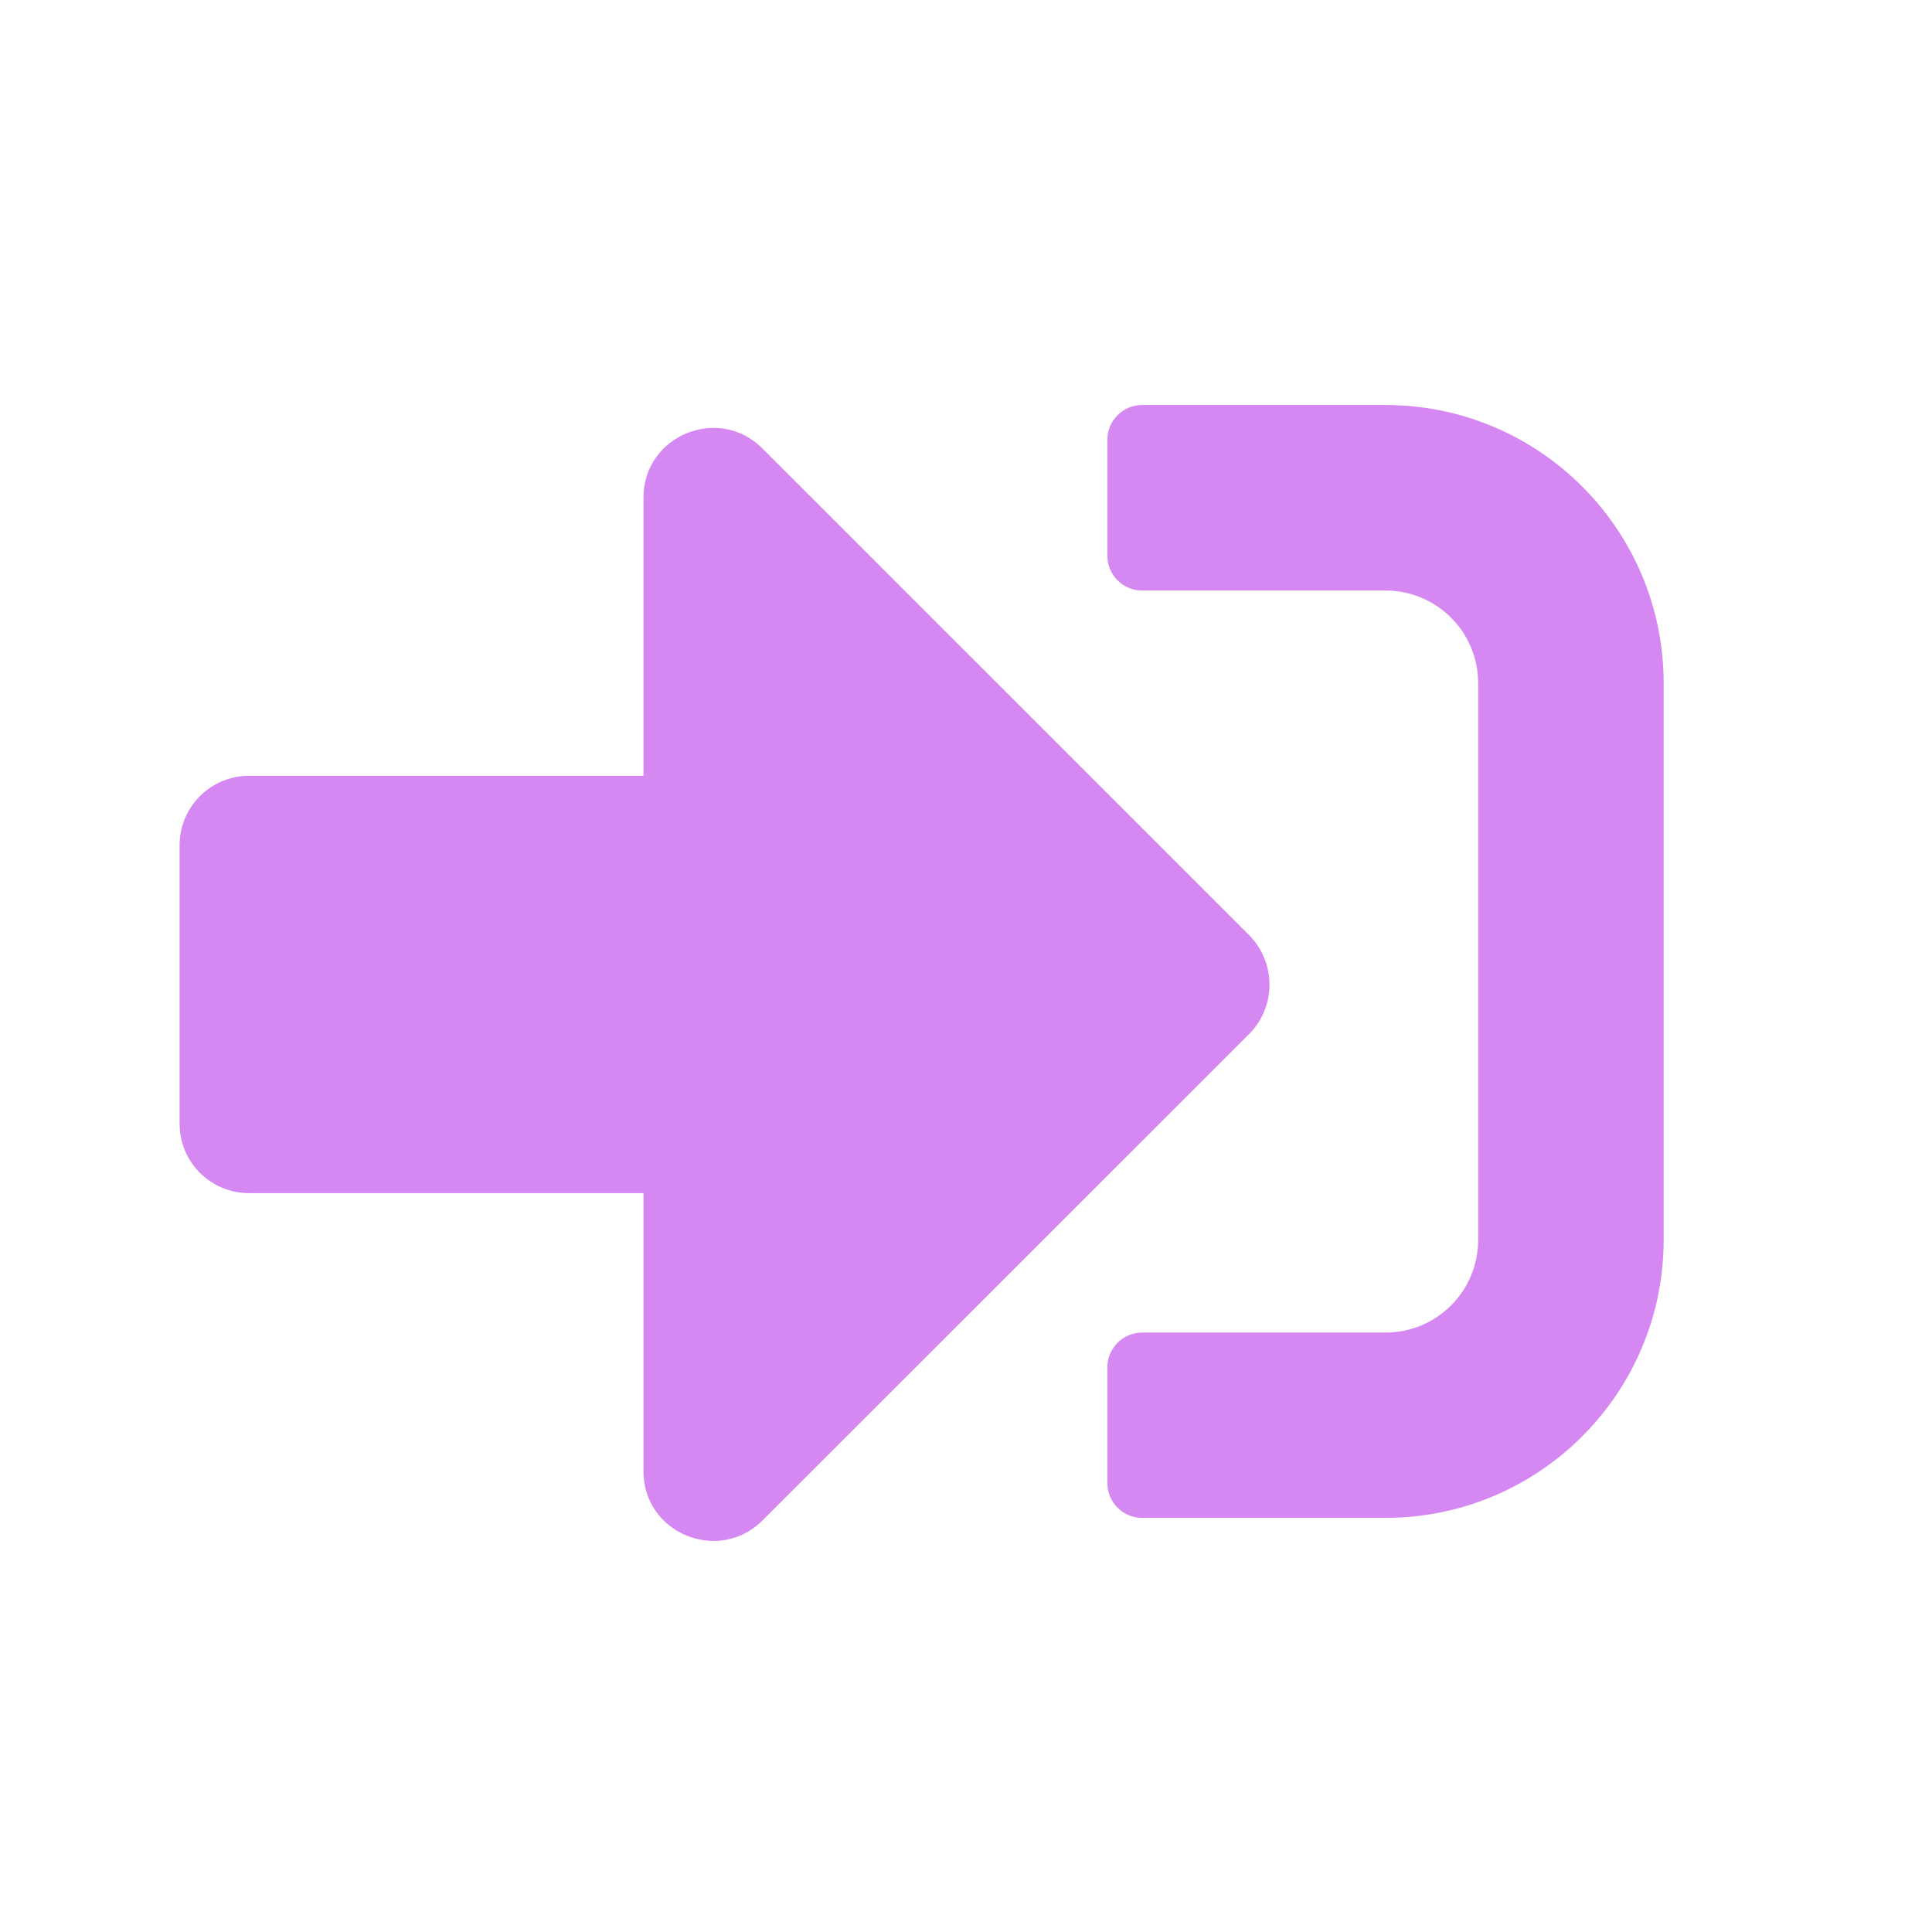
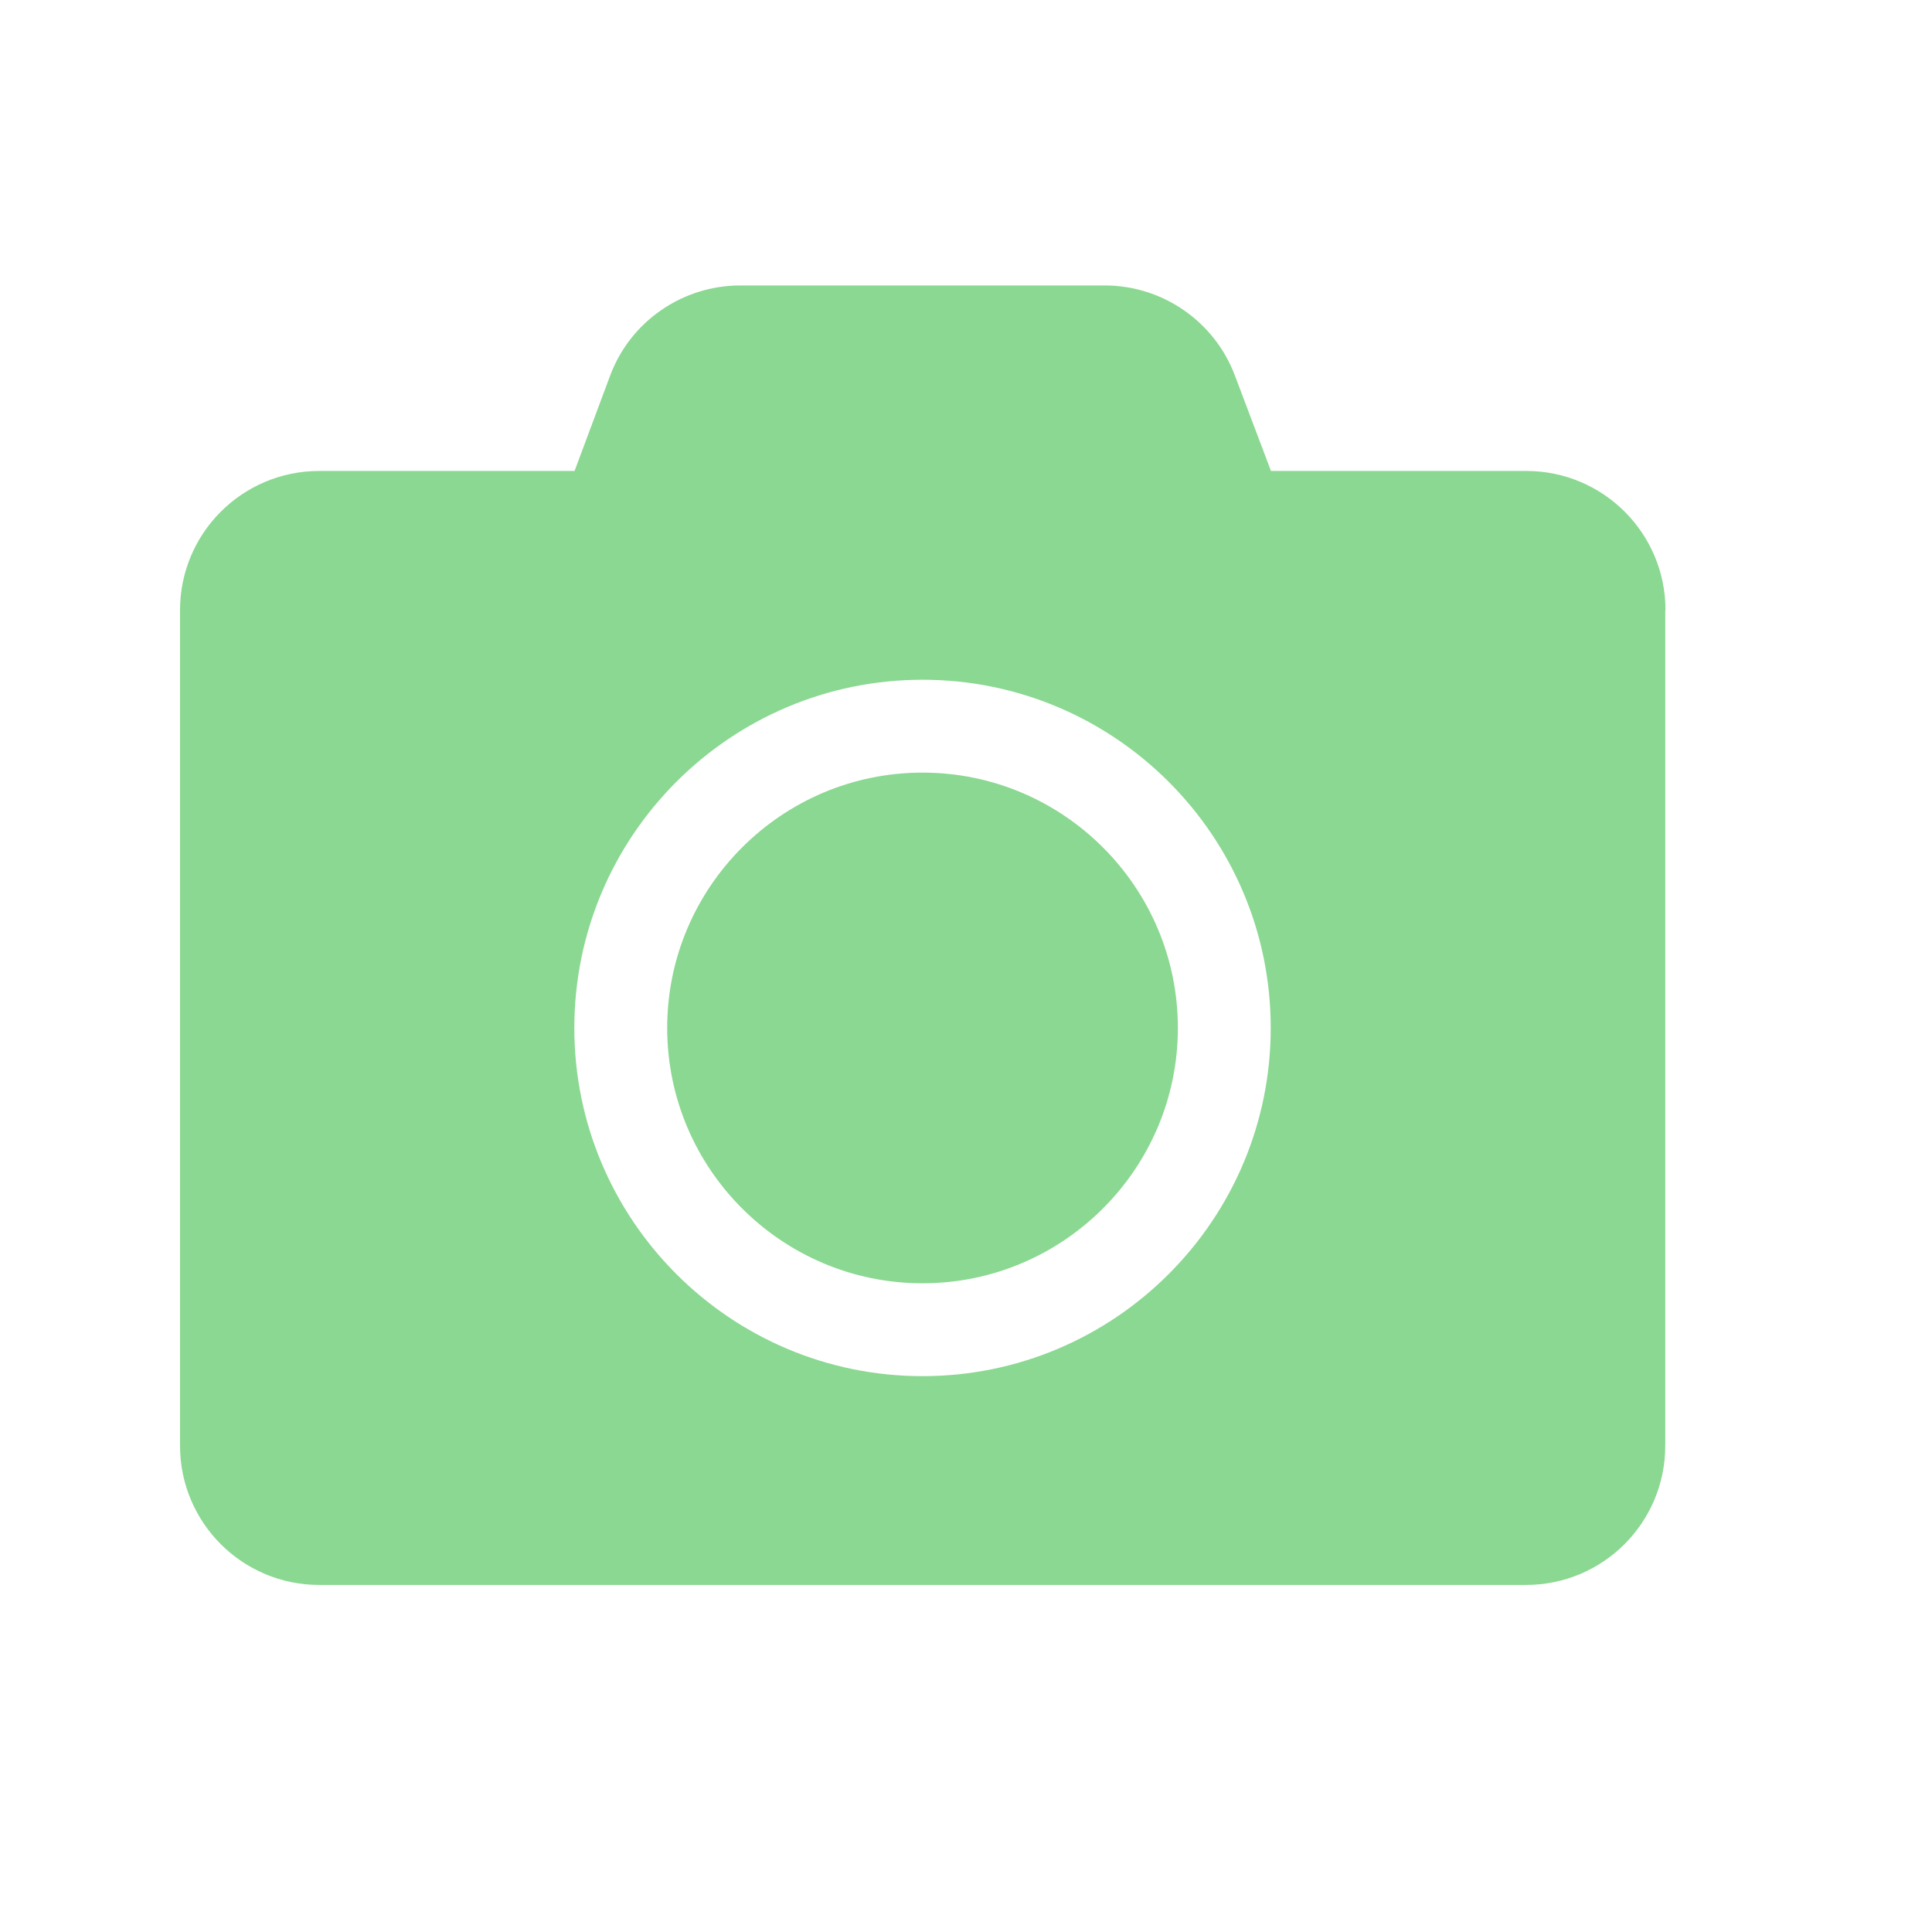
<svg xmlns="http://www.w3.org/2000/svg" width="32" height="32" viewBox="0 0 8.467 8.467" version="1.1" id="svg8">
  <defs id="defs2">
    <style id="style1399">.cls-1{fill:#e3e3e3;}</style>
    <style id="style1399-1">.cls-1{fill:#e3e3e3;}</style>
    <style id="style1399-5">.cls-1{fill:#e3e3e3;}</style>
    <style id="style1399-8">.cls-1{fill:#e3e3e3;}</style>
    <style id="style1399-7">.cls-1{fill:#e3e3e3;}</style>
    <style id="style1399-1-5">.cls-1{fill:#e3e3e3;}</style>
    <style id="style1399-5-6">.cls-1{fill:#e3e3e3;}</style>
    <style id="style1399-8-9">.cls-1{fill:#e3e3e3;}</style>
    <style id="style1399-2">.cls-1{fill:#e3e3e3;}</style>
    <style id="style1399-1-1">.cls-1{fill:#e3e3e3;}</style>
    <style id="style1399-5-5">.cls-1{fill:#e3e3e3;}</style>
    <style id="style1399-8-99">.cls-1{fill:#e3e3e3;}</style>
    <style id="style2">.a{filter:url(#a);}.b{fill:#710132;}.c{fill:#e3e3e3;}</style>
    <filter name="AI_FlouGaussien_4" id="a">
      <feGaussianBlur id="feGaussianBlur4" stdDeviation="4" />
    </filter>
    <style id="style1399-3">.cls-1{fill:#e3e3e3;}</style>
    <style id="style1399-4">.cls-1{fill:#e3e3e3;}</style>
    <style id="style1399-8-7">.cls-1{fill:#e3e3e3;}</style>
    <style id="style1399-4-5">.cls-1{fill:#e3e3e3;}</style>
    <style id="style1399-9">.cls-1{fill:#e3e3e3;}</style>
    <style id="style1399-4-6">.cls-1{fill:#e3e3e3;}</style>
    <style id="style1399-8-4">.cls-1{fill:#e3e3e3;}</style>
    <style id="style1399-4-5-3">.cls-1{fill:#e3e3e3;}</style>
    <style id="style1399-88">.cls-1{fill:#e3e3e3;}</style>
+     <style id="style1399-19">.cls-1{fill:#e3e3e3;}</style>
  </defs>
  <path style="display:none;fill:#d588f1;fill-opacity:1;stroke-width:0.019" d="m 3.413,1.555 c 0.685,0.003 1.37,0.265 1.892,0.788 0.51,0.51 0.772,1.172 0.787,1.84 h 0.548 c 0.145,0 0.244,0.11 0.258,0.232 0.009,0.073 -0.013,0.152 -0.075,0.213 L 5.796,5.656 c -0.102,0.102 -0.266,0.102 -0.368,0 L 4.399,4.628 C 4.235,4.464 4.352,4.183 4.584,4.183 H 5.223 C 5.208,3.719 5.021,3.284 4.691,2.954 4.097,2.361 3.175,2.255 2.469,2.679 2.417,2.71 2.352,2.703 2.31,2.66 L 1.87,2.22 C 1.812,2.163 1.821,2.067 1.888,2.021 2.346,1.708 2.88,1.553 3.413,1.555 Z" id="path4547" />
  <path id="path4555" d="M 4.267,1.533 C 4.957,1.535 5.648,1.8 6.175,2.327 6.689,2.841 6.953,3.51 6.969,4.183 h 0.552 c 0.234,0 0.35,0.284 0.184,0.449 L 6.669,5.668 c -0.102,0.102 -0.268,0.102 -0.371,0 L 5.261,4.632 C 5.096,4.467 5.214,4.183 5.447,4.183 H 6.092 C 6.077,3.715 5.888,3.278 5.555,2.946 4.955,2.347 4.028,2.24 3.315,2.667 3.263,2.698 3.197,2.691 3.154,2.648 L 2.712,2.205 C 2.654,2.147 2.662,2.05 2.73,2.004 3.192,1.688 3.729,1.531 4.267,1.533 Z M 2.861,3.231 h 0.278 c 0.153,0 0.278,0.125 0.278,0.278 v 1.25 h 1.25 c 0.153,-5e-7 0.278,0.125 0.278,0.278 v 0.278 c 0,0.153 -0.125,0.277 -0.278,0.277 h -1.25 v 1.25 c 0,0.153 -0.125,0.278 -0.278,0.278 h -0.278 c -0.153,0 -0.278,-0.125 -0.278,-0.278 V 5.592 h -1.249 c -0.153,0 -0.278,-0.124 -0.278,-0.277 V 5.037 c 0,-0.153 0.125,-0.278 0.278,-0.278 h 1.249 V 3.509 c 0,-0.153 0.125,-0.278 0.278,-0.278 z" style="display:none;fill:#8ad891;fill-opacity:1;stroke-width:0.023" />
  <path style="display:none;fill:#e3e3e3;fill-opacity:1;stroke-width:0.014" d="M 4.496,0.738 C 4.241,0.738 3.988,0.767 3.745,0.821 3.669,0.838 3.615,0.906 3.615,0.984 V 1.669 C 3.305,1.779 3.018,1.945 2.768,2.159 L 2.176,1.816 C 2.107,1.777 2.022,1.789 1.969,1.848 1.625,2.22 1.362,2.668 1.208,3.165 c -0.024,0.075 0.008,0.156 0.077,0.195 l 0.593,0.342 c -0.026,0.139 -0.038,0.279 -0.042,0.42 h 1.559 c 0.035,-0.583 0.519,-1.047 1.111,-1.047 0.614,0 1.114,0.5 1.114,1.114 0,0.614 -0.5,1.114 -1.114,1.114 -0.018,0 -0.036,-0.002 -0.054,-0.003 v 1.46 c 0,0.346 -0.183,0.657 -0.435,0.848 0.424,0.06 0.851,0.042 1.252,-0.048 0.077,-0.017 0.131,-0.085 0.131,-0.163 V 6.715 C 5.708,6.605 5.995,6.439 6.246,6.225 l 0.593,0.342 c 0.068,0.039 0.153,0.026 0.206,-0.032 0.344,-0.372 0.607,-0.82 0.762,-1.317 0.021,-0.077 -0.01,-0.158 -0.078,-0.197 L 7.135,4.679 c 0.06,-0.323 0.06,-0.655 0,-0.978 L 7.729,3.359 C 7.797,3.32 7.828,3.239 7.805,3.164 7.651,2.668 7.388,2.22 7.044,1.846 6.991,1.789 6.904,1.775 6.838,1.814 L 6.244,2.157 C 5.995,1.942 5.708,1.777 5.397,1.668 V 0.984 c 0,-0.078 -0.055,-0.147 -0.131,-0.163 C 5.011,0.764 4.752,0.737 4.496,0.738 Z M 1.812,4.839 c -0.301,0 -0.454,0.366 -0.24,0.58 L 2.024,5.871 0.945,7.023 c -0.064,0.068 -0.066,0.174 0,0.24 L 1.383,7.702 c 0.066,0.066 0.174,0.066 0.24,0 L 2.703,6.55 3.155,7.003 C 3.368,7.215 3.735,7.066 3.735,6.763 V 5.179 c 0,-0.187 -0.152,-0.339 -0.339,-0.339 z" id="path818" />
  <g id="layer1" transform="matrix(0.7483989,0,0,0.7483989,-29.96934,-192.7629)" style="display:none">
    <circle style="display:inline;opacity:1;fill:#e3e4e3;fill-opacity:0;fill-rule:nonzero;stroke:#e3e3e3;stroke-width:0.668;stroke-linecap:butt;stroke-linejoin:round;stroke-miterlimit:4;stroke-dasharray:none;stroke-opacity:1;paint-order:markers fill stroke" id="circle834" cx="45.701" cy="263.224" r="3.747" />
    <path style="display:inline;fill:#e3e3e3;fill-opacity:1;stroke-width:0.018" d="m 44.367,260.099 c -0.235,-7.7e-4 -0.481,0.022 -0.731,0.073 a 3.747,3.747 0 0 0 -1.814,3.206 3.747,3.747 0 0 0 0.145,1.028 c 0.104,0.091 0.219,0.171 0.349,0.232 0.782,0.368 1.301,0.375 1.555,0.622 0.231,0.224 0.049,0.859 -0.3,1.283 a 3.747,3.747 0 0 0 0.186,0.114 l 2.218,-0.001 c -0.181,-0.313 0.517,-1.001 0.752,-0.915 0.239,0.088 0.67,0.104 0.774,-0.12 0.104,-0.223 -0.096,-0.495 -0.096,-0.519 0,-0.024 0.127,-0.478 0.144,-0.502 0.016,-0.024 0.097,-0.064 0.103,-0.144 0.011,-0.131 -0.115,-0.202 -0.115,-0.202 0.05,-0.073 0.203,-0.112 0.163,-0.269 0,0 -0.214,-0.353 -0.182,-0.56 0.031,-0.207 0.326,-0.239 0.382,-0.382 -0.271,-0.83 -0.734,-0.981 -0.933,-1.069 -0.2,-0.088 -0.248,-0.367 -0.28,-0.502 -0.032,-0.136 -0.184,-0.255 -0.303,-0.359 -0.12,-0.104 -0.255,-0.423 -0.495,-0.598 -0.364,-0.244 -0.908,-0.412 -1.523,-0.415 z m 1.895,1.702 c 0,0 0.349,0.22 0.297,0.62 0,0 -0.297,0.149 -0.867,0 0.124,-0.348 0.569,-0.62 0.569,-0.62 z" id="circle15" />
  </g>
  <path style="display:none;fill:#8ad891;fill-opacity:1;stroke-width:0.025" d="M 4.267,1.533 C 5.801,1.53 7.054,2.78 7.054,4.314 7.054,4.628 6.999,4.928 6.903,5.209 6.755,5.01 6.521,4.877 6.257,4.877 H 6.07 c 0.054,-0.174 0.084,-0.358 0.086,-0.547 C 6.165,3.259 5.292,2.421 4.255,2.43 3.779,2.434 3.332,2.613 2.985,2.938 L 3.453,3.406 C 3.623,3.576 3.503,3.865 3.263,3.865 H 1.759 c -0.149,0 -0.269,-0.121 -0.269,-0.269 V 2.092 c 0,-0.24 0.29,-0.359 0.459,-0.19 L 2.35,2.303 C 2.848,1.826 3.523,1.534 4.267,1.533 Z M 2.274,5.356 H 6.256 c 0.183,0 0.332,0.148 0.332,0.332 v 0.332 c 0,0.183 -0.148,0.332 -0.332,0.332 H 2.274 c -0.183,0 -0.332,-0.148 -0.332,-0.332 V 5.688 c 0,-0.183 0.148,-0.332 0.332,-0.332 z" id="path4555-4" />
  <path style="display:none;fill:#8ad891;fill-opacity:1;stroke-width:0.021" d="m 3.952,1.534 c 0.542,0 0.981,0.44 0.981,0.981 0,0.17 -0.047,0.327 -0.124,0.466 L 5.339,3.899 C 5.104,4.135 4.814,4.307 4.495,4.399 L 3.973,3.495 c -0.007,1.877e-4 -0.014,0.002 -0.021,0.002 -0.007,0 -0.014,-0.001 -0.021,-0.002 L 3.243,4.687 c 0.227,0.074 0.465,0.118 0.709,0.118 0.779,0 1.502,-0.398 1.923,-1.047 0.048,-0.073 0.141,-0.101 0.217,-0.058 l 0.287,0.159 c 0.081,0.045 0.112,0.15 0.062,0.229 C 5.903,4.937 4.964,5.459 3.952,5.459 3.591,5.459 3.238,5.39 2.909,5.265 L 2.186,6.518 1.635,6.753 C 1.534,6.796 1.421,6.731 1.408,6.623 L 1.336,6.027 2.064,4.766 C 1.847,4.584 1.652,4.374 1.493,4.132 1.442,4.055 1.47,3.949 1.55,3.903 L 1.833,3.738 c 0.076,-0.044 0.17,-0.018 0.219,0.055 0.099,0.147 0.216,0.28 0.344,0.398 L 3.094,2.982 C 3.018,2.843 2.972,2.686 2.972,2.516 c 0,-0.542 0.439,-0.981 0.981,-0.981 z m 0,0.654 c -0.181,0 -0.327,0.147 -0.327,0.327 0,0.181 0.147,0.327 0.327,0.327 0.181,0 0.327,-0.147 0.327,-0.327 0,-0.181 -0.147,-0.327 -0.327,-0.327 z M 6.006,5.055 6.569,6.027 6.497,6.623 C 6.484,6.731 6.37,6.796 6.27,6.753 L 5.719,6.518 5.163,5.555 C 5.469,5.434 5.75,5.262 6.006,5.055 Z" id="path4594" />
  <path style="display:none;fill:#d588f1;fill-opacity:1;stroke-width:0.023" d="m 2.519,1.63 h 3.645 c 0.335,0 0.607,0.273 0.607,0.608 V 4.971 c 0,0.335 -0.272,0.607 -0.607,0.607 H 4.797 L 3.611,6.468 C 3.536,6.523 3.43,6.468 3.43,6.375 V 5.578 H 2.519 c -0.335,0 -0.607,-0.272 -0.607,-0.607 V 2.238 c 0,-0.335 0.272,-0.608 0.607,-0.608 z" id="path847" />
  <path style="display:none;fill:#8ad891;fill-opacity:1;stroke-width:0.023" d="m 4.277,1.548 c 0.687,0.003 1.373,0.266 1.897,0.79 0.511,0.511 0.774,1.175 0.789,1.845 h 0.549 c 0.232,0 0.348,0.282 0.183,0.447 L 6.666,5.66 c -0.102,0.102 -0.267,0.102 -0.368,0 L 5.266,4.63 C 5.102,4.465 5.219,4.183 5.451,4.183 H 6.092 C 6.077,3.717 5.889,3.283 5.558,2.953 4.962,2.358 4.039,2.251 3.331,2.675 3.279,2.706 3.213,2.699 3.171,2.657 L 2.731,2.216 C 2.673,2.158 2.682,2.062 2.749,2.016 3.208,1.702 3.743,1.546 4.277,1.548 Z M 1.57,3.724 h 2.435 c 0.224,0 0.405,0.182 0.405,0.406 v 1.827 c 0,0.224 -0.182,0.405 -0.405,0.405 H 3.092 l -0.792,0.595 c -0.05,0.037 -0.121,1.671e-4 -0.121,-0.062 V 6.362 H 1.57 C 1.346,6.362 1.164,6.181 1.164,5.957 V 4.13 c 0,-0.224 0.182,-0.406 0.405,-0.406 z" id="path849" />
  <path style="display:none;fill:#8ad891;fill-opacity:1;stroke-width:0.023" d="m 4.261,1.527 c 0.692,0.003 1.384,0.268 1.912,0.797 0.515,0.515 0.78,1.185 0.796,1.859 h 0.554 c 0.234,0 0.351,0.285 0.185,0.45 l -1.039,1.039 c -0.103,0.103 -0.269,0.103 -0.371,0 L 5.258,4.633 c -0.166,-0.166 -0.048,-0.45 0.187,-0.45 h 0.646 C 6.075,3.714 5.886,3.276 5.552,2.943 4.951,2.343 4.021,2.236 3.307,2.663 c -0.052,0.031 -0.119,0.024 -0.161,-0.019 L 2.702,2.2 C 2.644,2.142 2.652,2.045 2.72,1.999 3.183,1.683 3.722,1.525 4.261,1.527 Z M 1.56,5.153 c 0.337,0 0.611,0.273 0.611,0.611 0,0.337 -0.273,0.611 -0.611,0.611 -0.337,0 -0.611,-0.273 -0.611,-0.611 0,-0.337 0.273,-0.611 0.611,-0.611 z m 1.549,0 c 0.337,0 0.611,0.273 0.611,0.611 0,0.337 -0.273,0.611 -0.611,0.611 -0.337,0 -0.611,-0.273 -0.611,-0.611 0,-0.337 0.273,-0.611 0.611,-0.611 z m 1.549,0 c 0.337,0 0.611,0.273 0.611,0.611 0,0.337 -0.273,0.611 -0.611,0.611 -0.337,0 -0.611,-0.273 -0.611,-0.611 0,-0.337 0.273,-0.611 0.611,-0.611 z" id="path856" />
  <path id="path917" style="display:none;fill:#d588f1;fill-opacity:1;stroke-width:0.086" d="M 16.104,5.77 C 14.068,5.762 12.031,6.36 10.281,7.555 10.025,7.73 9.993,8.095 10.213,8.314 l 1.676,1.68 c 0.162,0.162 0.413,0.19 0.609,0.072 2.699,-1.617 6.214,-1.21 8.484,1.057 1.262,1.259 1.979,2.912 2.037,4.686 h -2.443 c -0.886,5.2e-5 -1.331,1.077 -0.705,1.703 l 3.928,3.926 c 0.388,0.388 1.016,0.388 1.404,0 l 3.926,-3.926 c 0.626,-0.626 0.186,-1.703 -0.699,-1.703 H 26.338 C 26.28,13.258 25.276,10.727 23.33,8.781 21.333,6.785 18.72,5.78 16.104,5.77 Z M 7.783,9.803 C 7.529,9.803 7.276,9.9 7.082,10.094 L 3.156,14.02 c -0.626,0.626 -0.186,1.701 0.699,1.701 h 2.092 c 0.058,2.55 1.062,5.083 3.008,7.029 1.997,1.997 4.61,2.999 7.227,3.01 2.035,0.007 4.073,-0.588 5.822,-1.783 0.257,-0.175 0.288,-0.542 0.068,-0.762 l -1.676,-1.68 c -0.162,-0.162 -0.413,-0.19 -0.609,-0.072 -2.699,1.617 -6.214,1.212 -8.484,-1.055 -1.262,-1.259 -1.979,-2.914 -2.037,-4.688 h 2.443 c 0.886,-5.2e-5 1.331,-1.075 0.705,-1.701 L 8.486,10.094 C 8.292,9.9 8.037,9.803 7.783,9.803 Z" transform="scale(0.2645833)" />
-   <path id="path835" d="M 6.072,6.652 H 5.005 c -0.084,0 -0.152,-0.069 -0.152,-0.152 v -0.508 c 0,-0.084 0.069,-0.152 0.152,-0.152 h 1.067 c 0.225,0 0.406,-0.182 0.406,-0.406 V 2.994 c 0,-0.225 -0.182,-0.406 -0.406,-0.406 H 5.005 c -0.084,0 -0.152,-0.069 -0.152,-0.152 V 1.927 c 0,-0.084 0.069,-0.152 0.152,-0.152 h 1.067 c 0.673,0 1.219,0.546 1.219,1.219 v 2.439 c 0,0.673 -0.546,1.219 -1.219,1.219 z M 5.475,4.099 3.341,1.965 C 3.15,1.774 2.82,1.908 2.82,2.181 v 1.219 H 1.092 c -0.169,0 -0.305,0.136 -0.305,0.305 V 4.924 c 0,0.169 0.136,0.305 0.305,0.305 h 1.728 v 1.219 c 0,0.273 0.33,0.406 0.521,0.216 L 5.475,4.531 c 0.118,-0.119 0.118,-0.312 0,-0.432 z" style="fill:#d588f1;fill-opacity:1;stroke-width:0.013" />
+   <path id="path835" d="M 6.072,6.652 H 5.005 c -0.084,0 -0.152,-0.069 -0.152,-0.152 v -0.508 c 0,-0.084 0.069,-0.152 0.152,-0.152 h 1.067 c 0.225,0 0.406,-0.182 0.406,-0.406 V 2.994 c 0,-0.225 -0.182,-0.406 -0.406,-0.406 H 5.005 c -0.084,0 -0.152,-0.069 -0.152,-0.152 V 1.927 c 0,-0.084 0.069,-0.152 0.152,-0.152 h 1.067 c 0.673,0 1.219,0.546 1.219,1.219 v 2.439 c 0,0.673 -0.546,1.219 -1.219,1.219 z M 5.475,4.099 3.341,1.965 C 3.15,1.774 2.82,1.908 2.82,2.181 v 1.219 H 1.092 c -0.169,0 -0.305,0.136 -0.305,0.305 V 4.924 c 0,0.169 0.136,0.305 0.305,0.305 h 1.728 v 1.219 c 0,0.273 0.33,0.406 0.521,0.216 L 5.475,4.531 c 0.118,-0.119 0.118,-0.312 0,-0.432 z" style="display:none;fill:#d588f1;fill-opacity:1;stroke-width:0.013" />
+   <path id="path1320" d="M 7.298,2.674 V 6.336 c 0,0.337 -0.273,0.61 -0.61,0.61 H 1.399 c -0.337,0 -0.61,-0.273 -0.61,-0.61 V 2.674 c 0,-0.337 0.273,-0.61 0.61,-0.61 h 1.119 l 0.156,-0.418 c 0.089,-0.238 0.317,-0.395 0.571,-0.395 h 1.596 c 0.254,0 0.482,0.158 0.571,0.395 l 0.158,0.418 h 1.119 c 0.337,0 0.61,0.273 0.61,0.61 z M 5.569,4.505 c 0,-0.842 -0.684,-1.526 -1.526,-1.526 -0.842,0 -1.526,0.684 -1.526,1.526 0,0.842 0.684,1.526 1.526,1.526 0.842,0 1.526,-0.684 1.526,-1.526 z m -0.407,0 c 0,0.617 -0.502,1.119 -1.119,1.119 -0.617,0 -1.119,-0.502 -1.119,-1.119 0,-0.617 0.502,-1.119 1.119,-1.119 0.617,0 1.119,0.502 1.119,1.119 z" style="fill:#8ad891;fill-opacity:1;stroke-width:0.013" />
</svg>
